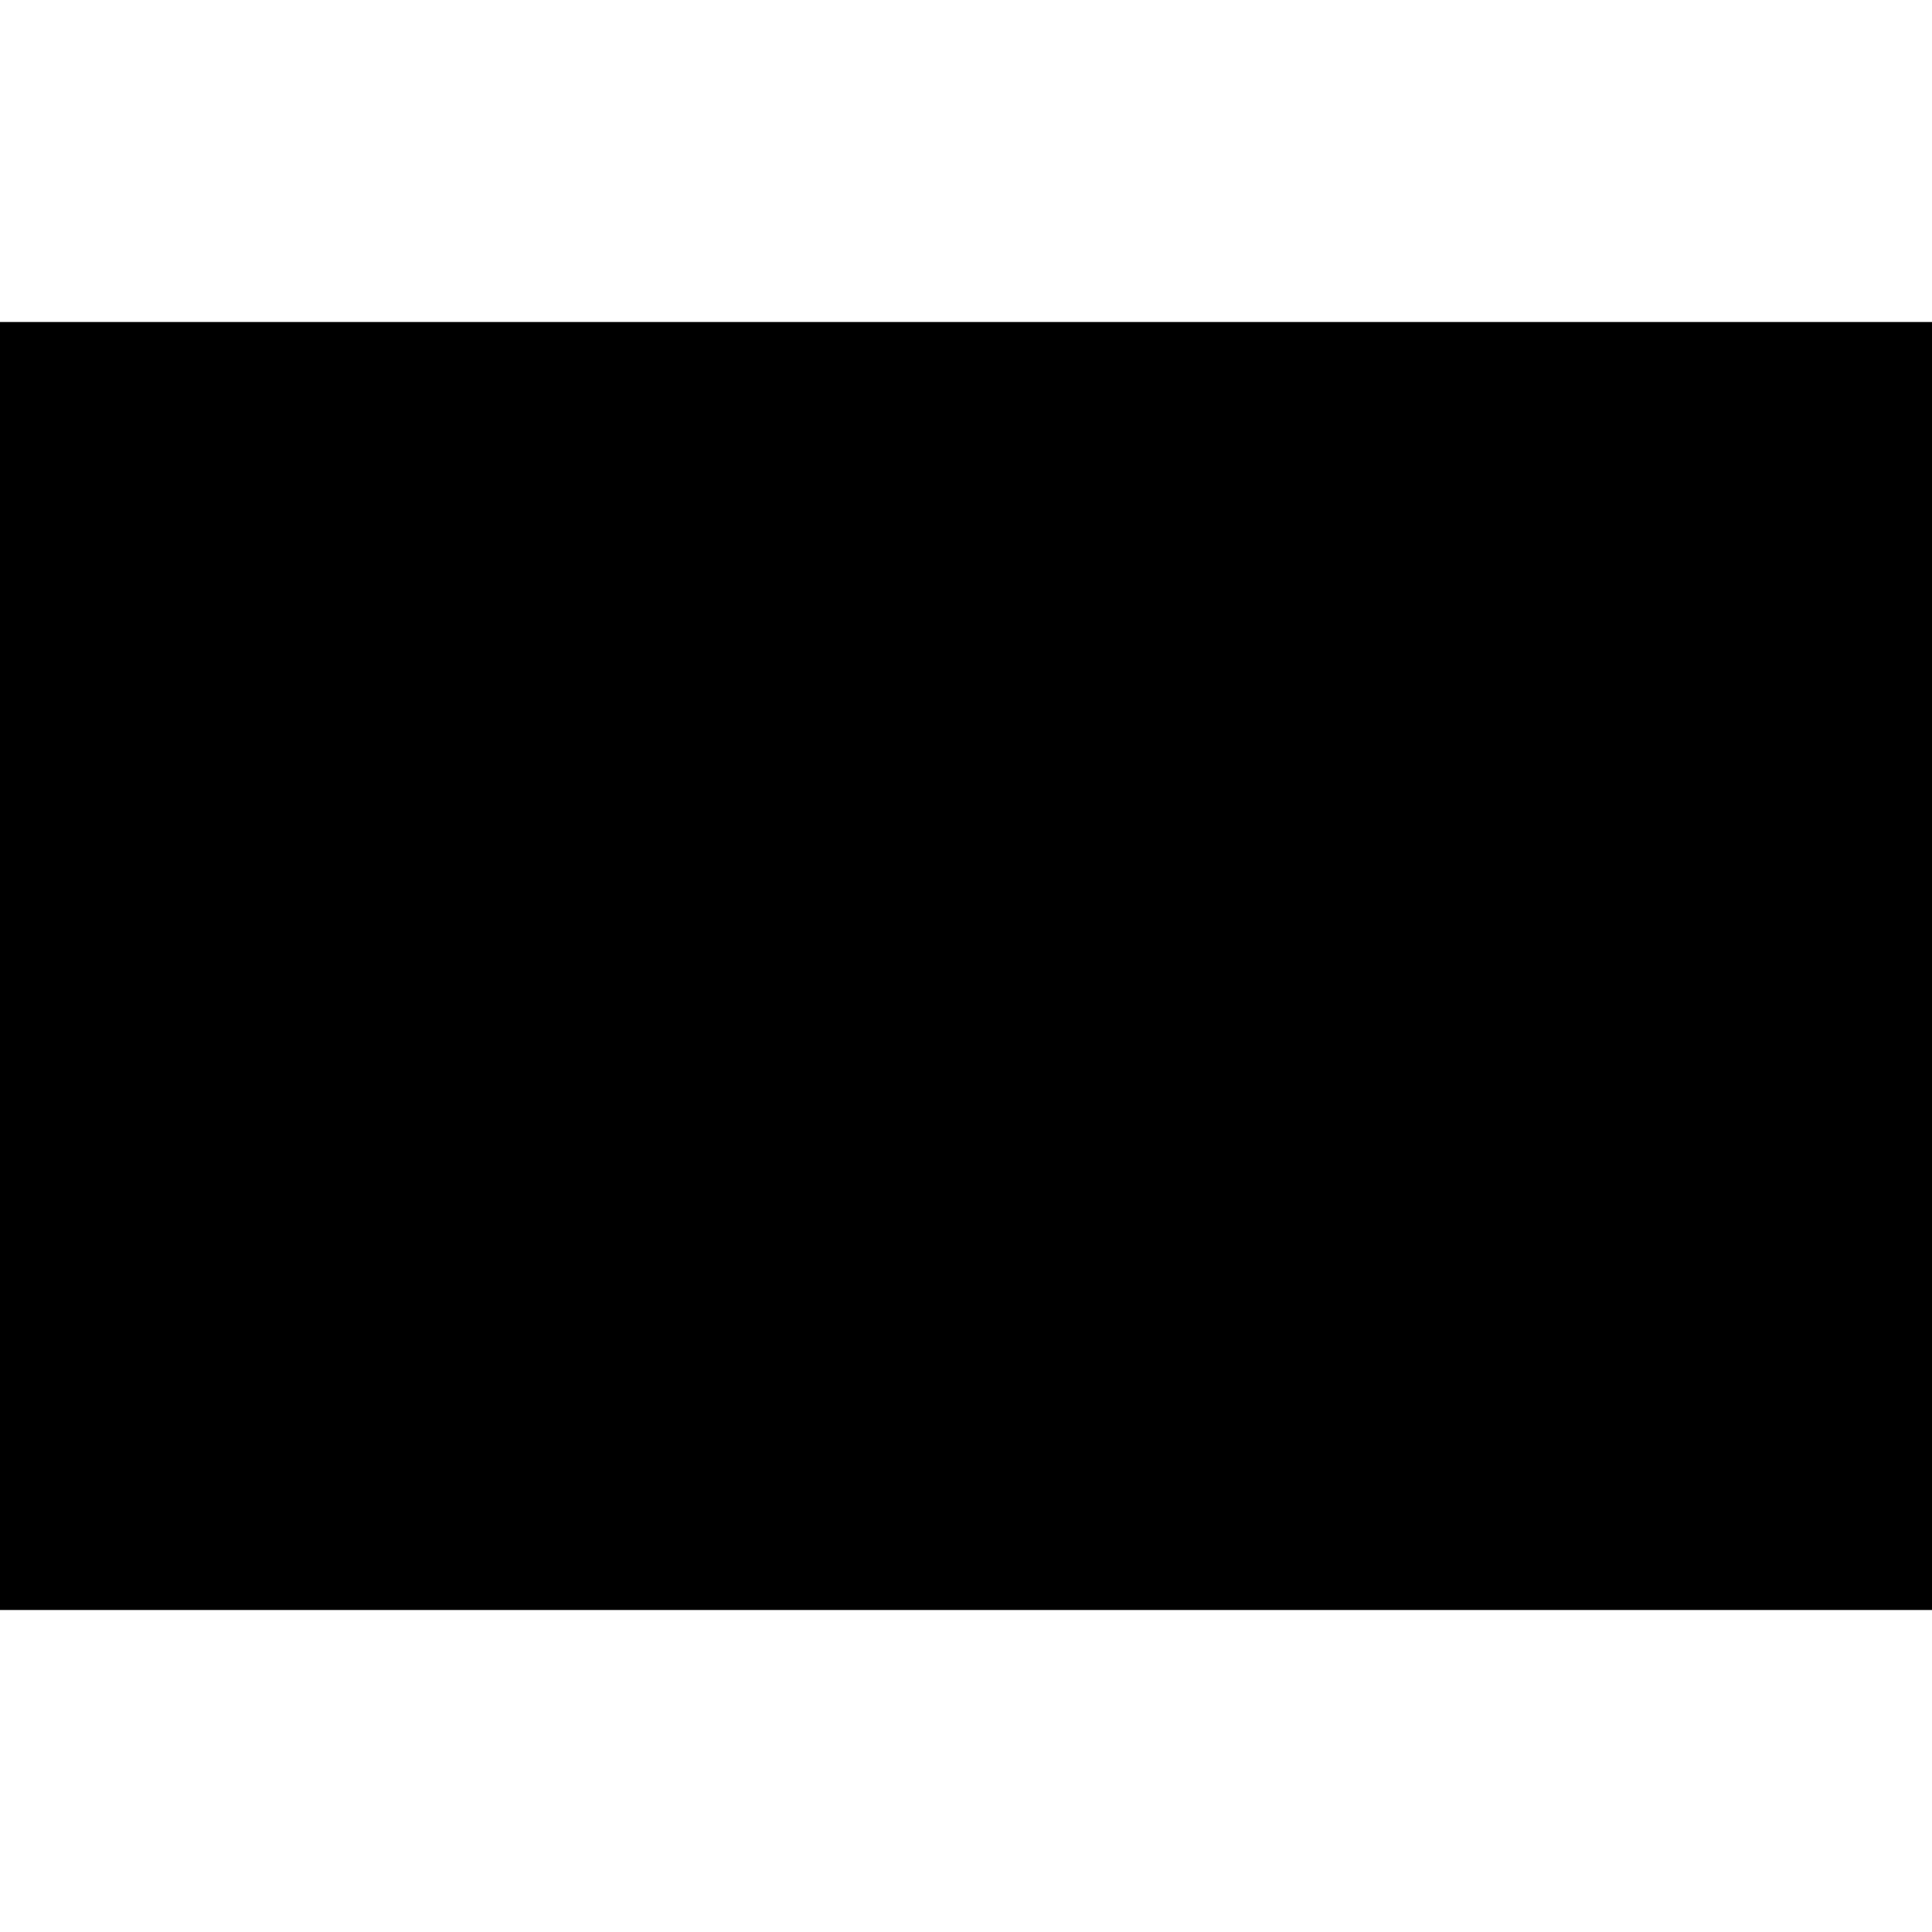
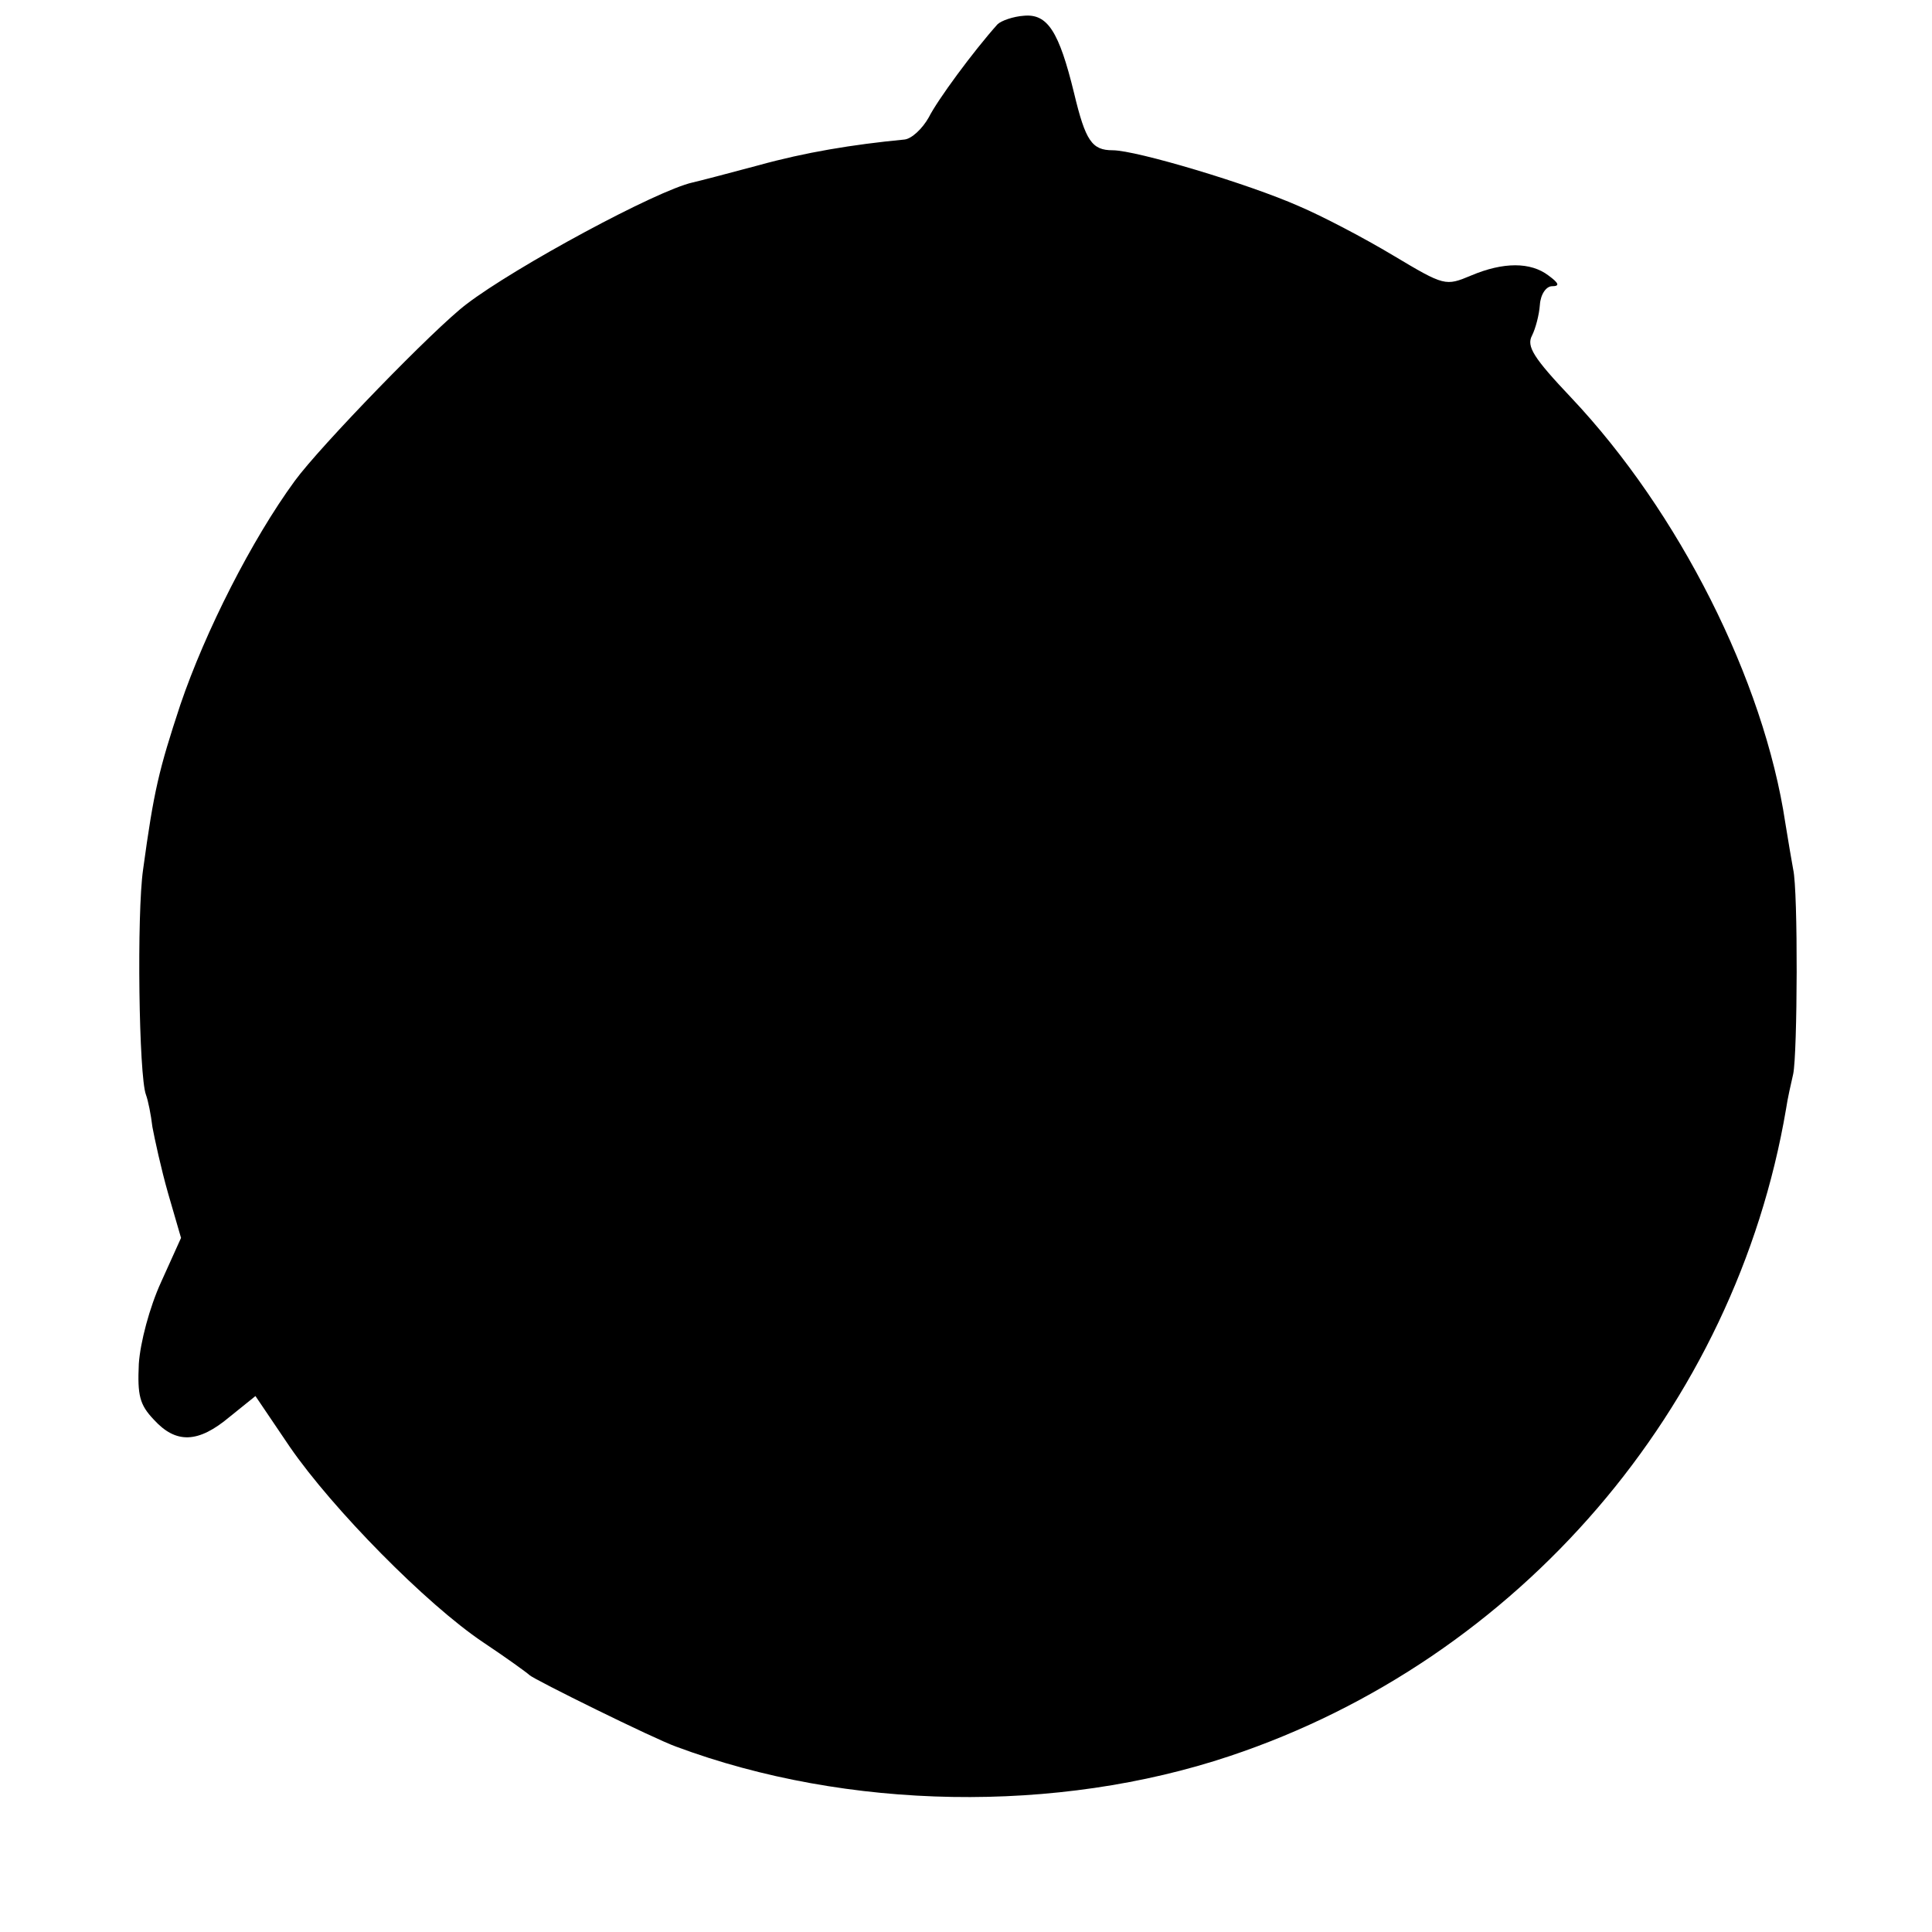
- <svg xmlns="http://www.w3.org/2000/svg" version="1.0" width="1080pt" height="1080pt" viewBox="0 0 1080 1080" preserveAspectRatio="xMidYMid meet">
-   <g transform="translate(0,1080) scale(0.1,-0.1)" fill="#000000" stroke="none">
-     <path d="M0 5400 l0 -3600 5400 0 5400 0 0 3600 0 3600 -5400 0 -5400 0 0 -3600z" />
+ <svg xmlns="http://www.w3.org/2000/svg" version="1.0" width="270pt" height="270pt" viewBox="0 0 270 270" preserveAspectRatio="xMidYMid meet">
+   <g transform="translate(0,270) scale(0.1,-0.1)" fill="#000000" stroke="none">
+     <path d="M1394 2666 c-34 -38 -84 -106 -96 -130 -9 -16 -24 -30 -34 -31 -73 -7 -139 -18 -204 -36 -41 -11 -83 -22 -92 -24 -50 -11 -248 -118 -316 -170 -44 -33 -205 -199 -240 -247 -60 -82 -125 -210 -160 -313 -30 -91 -37 -120 -52 -230 -9 -62 -6 -289 4 -315 3 -8 7 -28 9 -45 3 -16 12 -58 22 -93 l18 -62 -28 -62 c-16 -35 -29 -84 -31 -114 -2 -44 1 -57 21 -78 31 -34 62 -33 106 4 l36 29 48 -71 c60 -87 191 -220 270 -273 33 -22 62 -43 65 -46 6 -6 174 -89 205 -100 239 -89 532 -94 774 -13 404 135 706 487 777 904 2 14 7 36 10 49 6 28 7 256 0 286 -2 11 -7 40 -11 65 -30 200 -149 435 -299 594 -53 56 -63 72 -55 87 5 10 10 29 11 43 1 15 9 26 17 26 11 0 10 4 -5 15 -25 19 -63 19 -108 0 -36 -15 -37 -15 -109 28 -40 24 -99 55 -132 69 -70 31 -227 78 -260 78 -29 0 -38 13 -54 80 -21 86 -37 111 -70 108 -15 -1 -32 -7 -37 -12z" />
  </g>
</svg>
